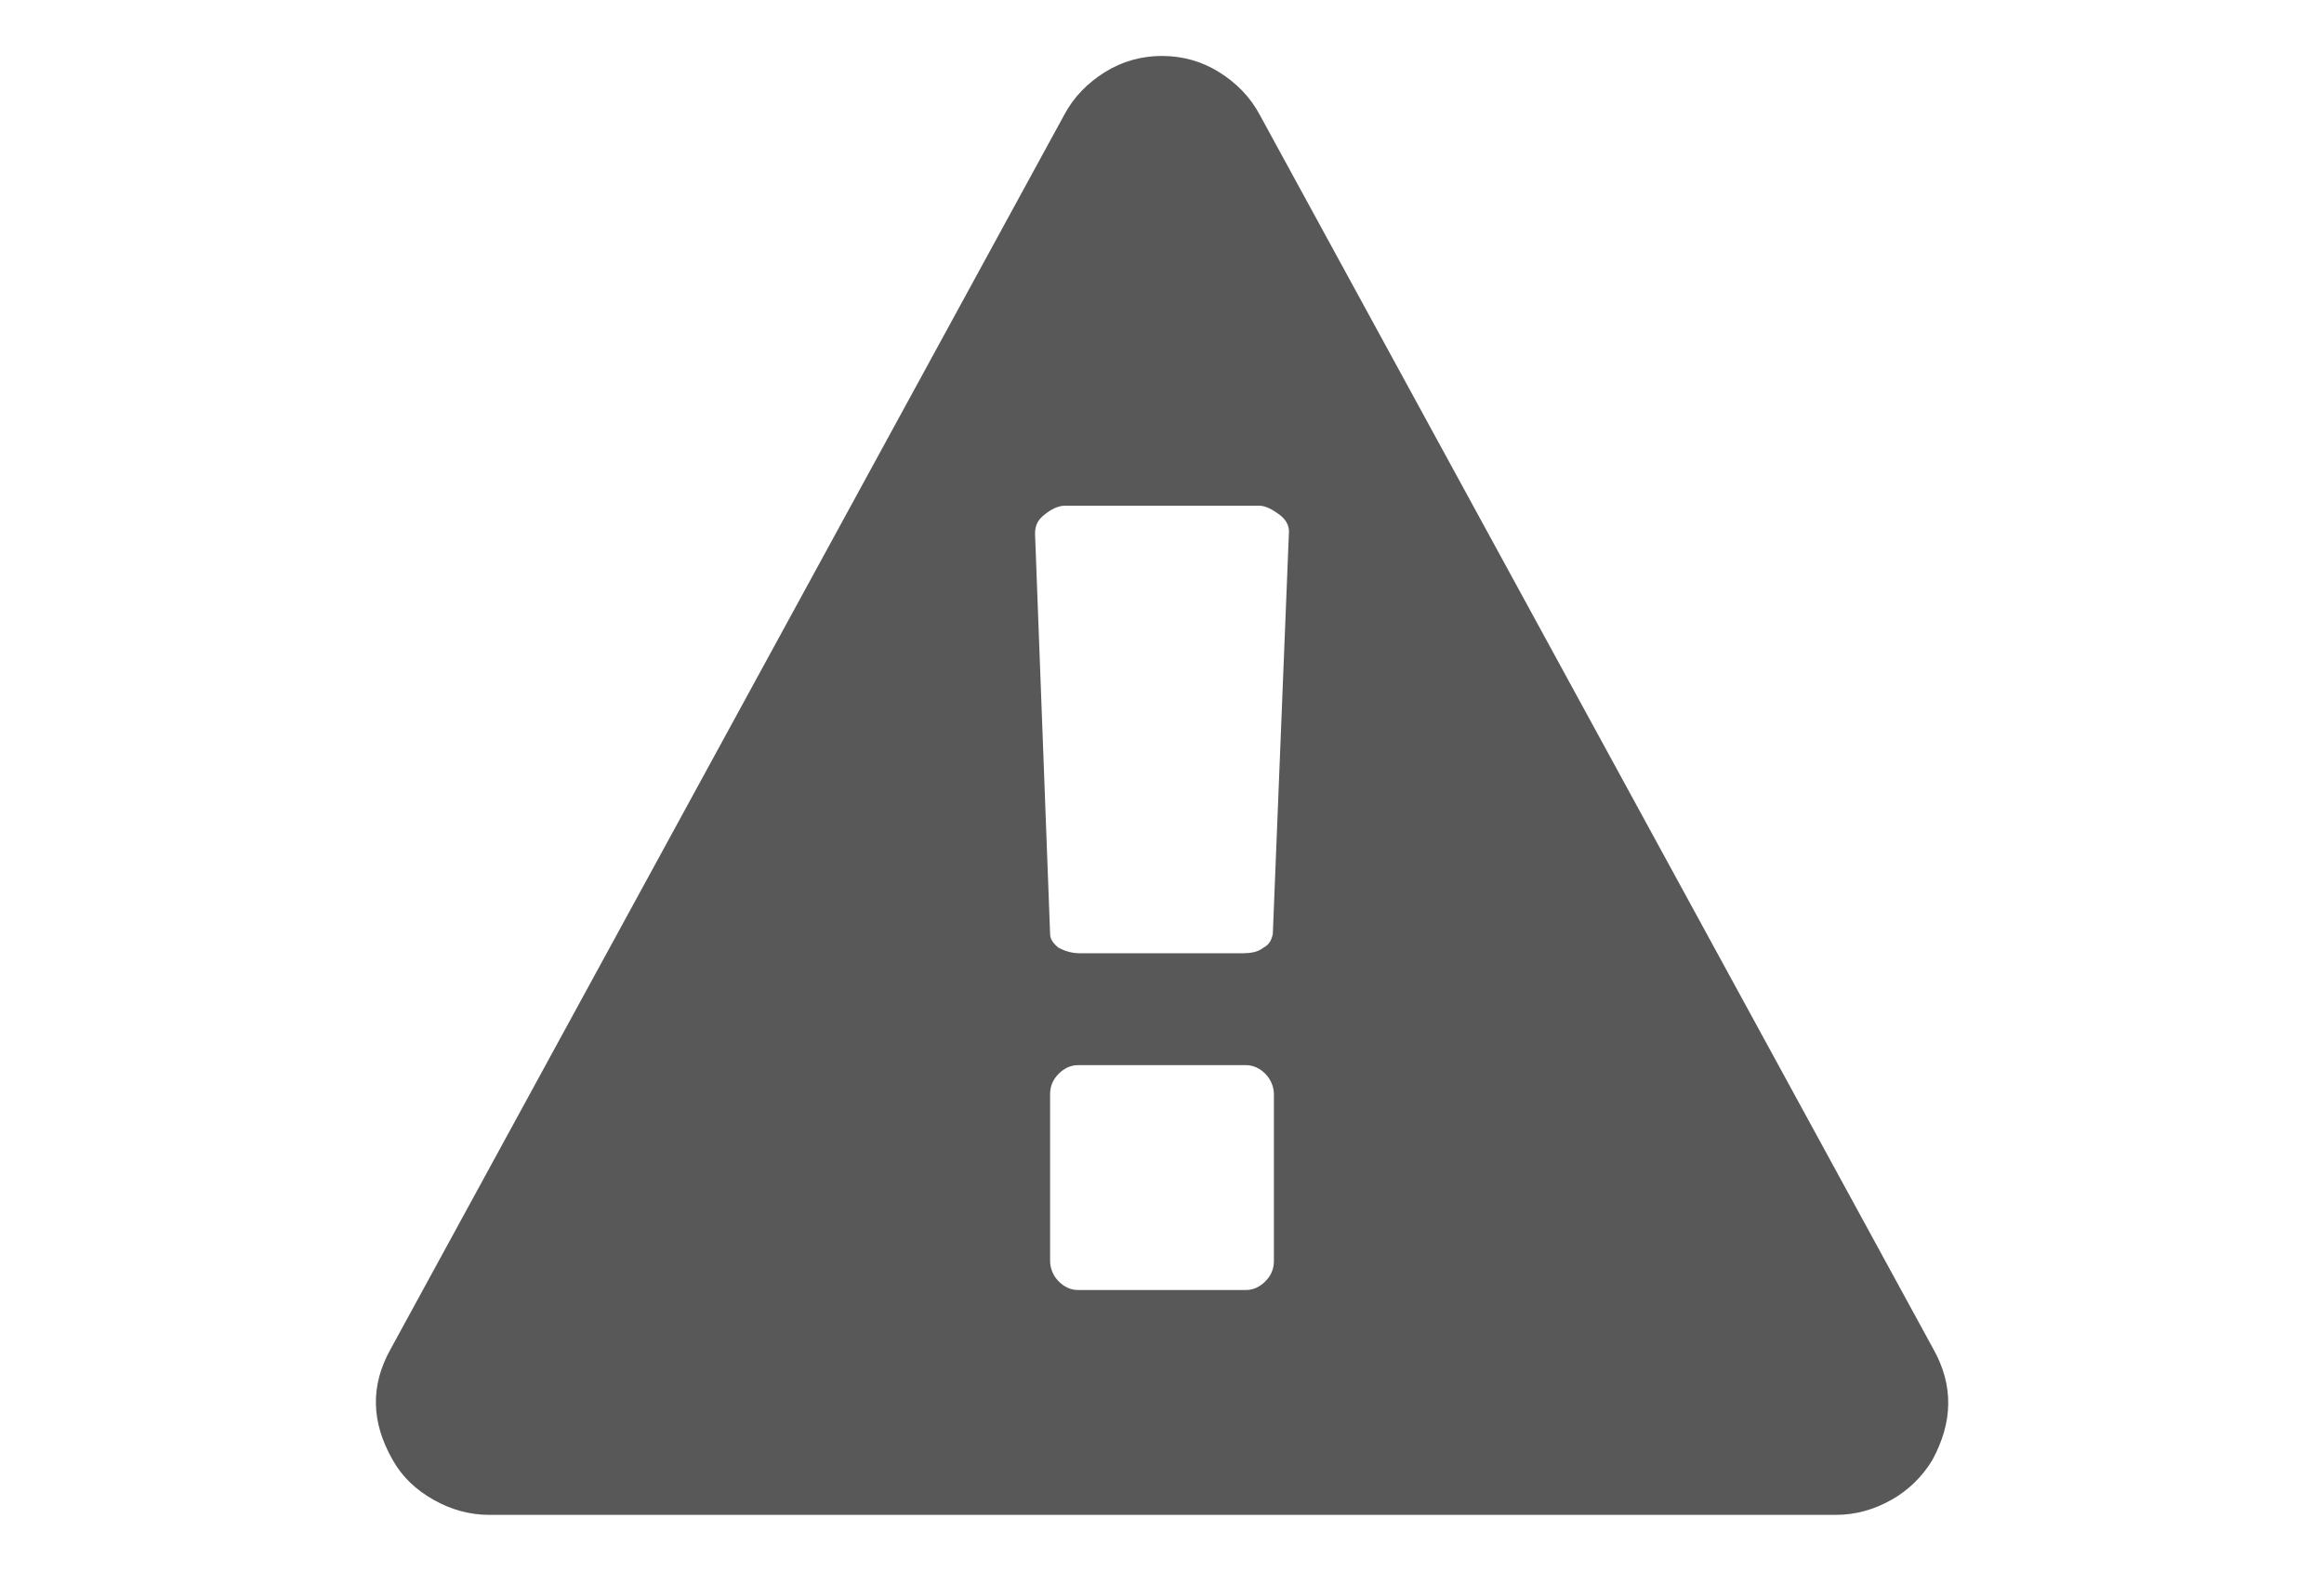
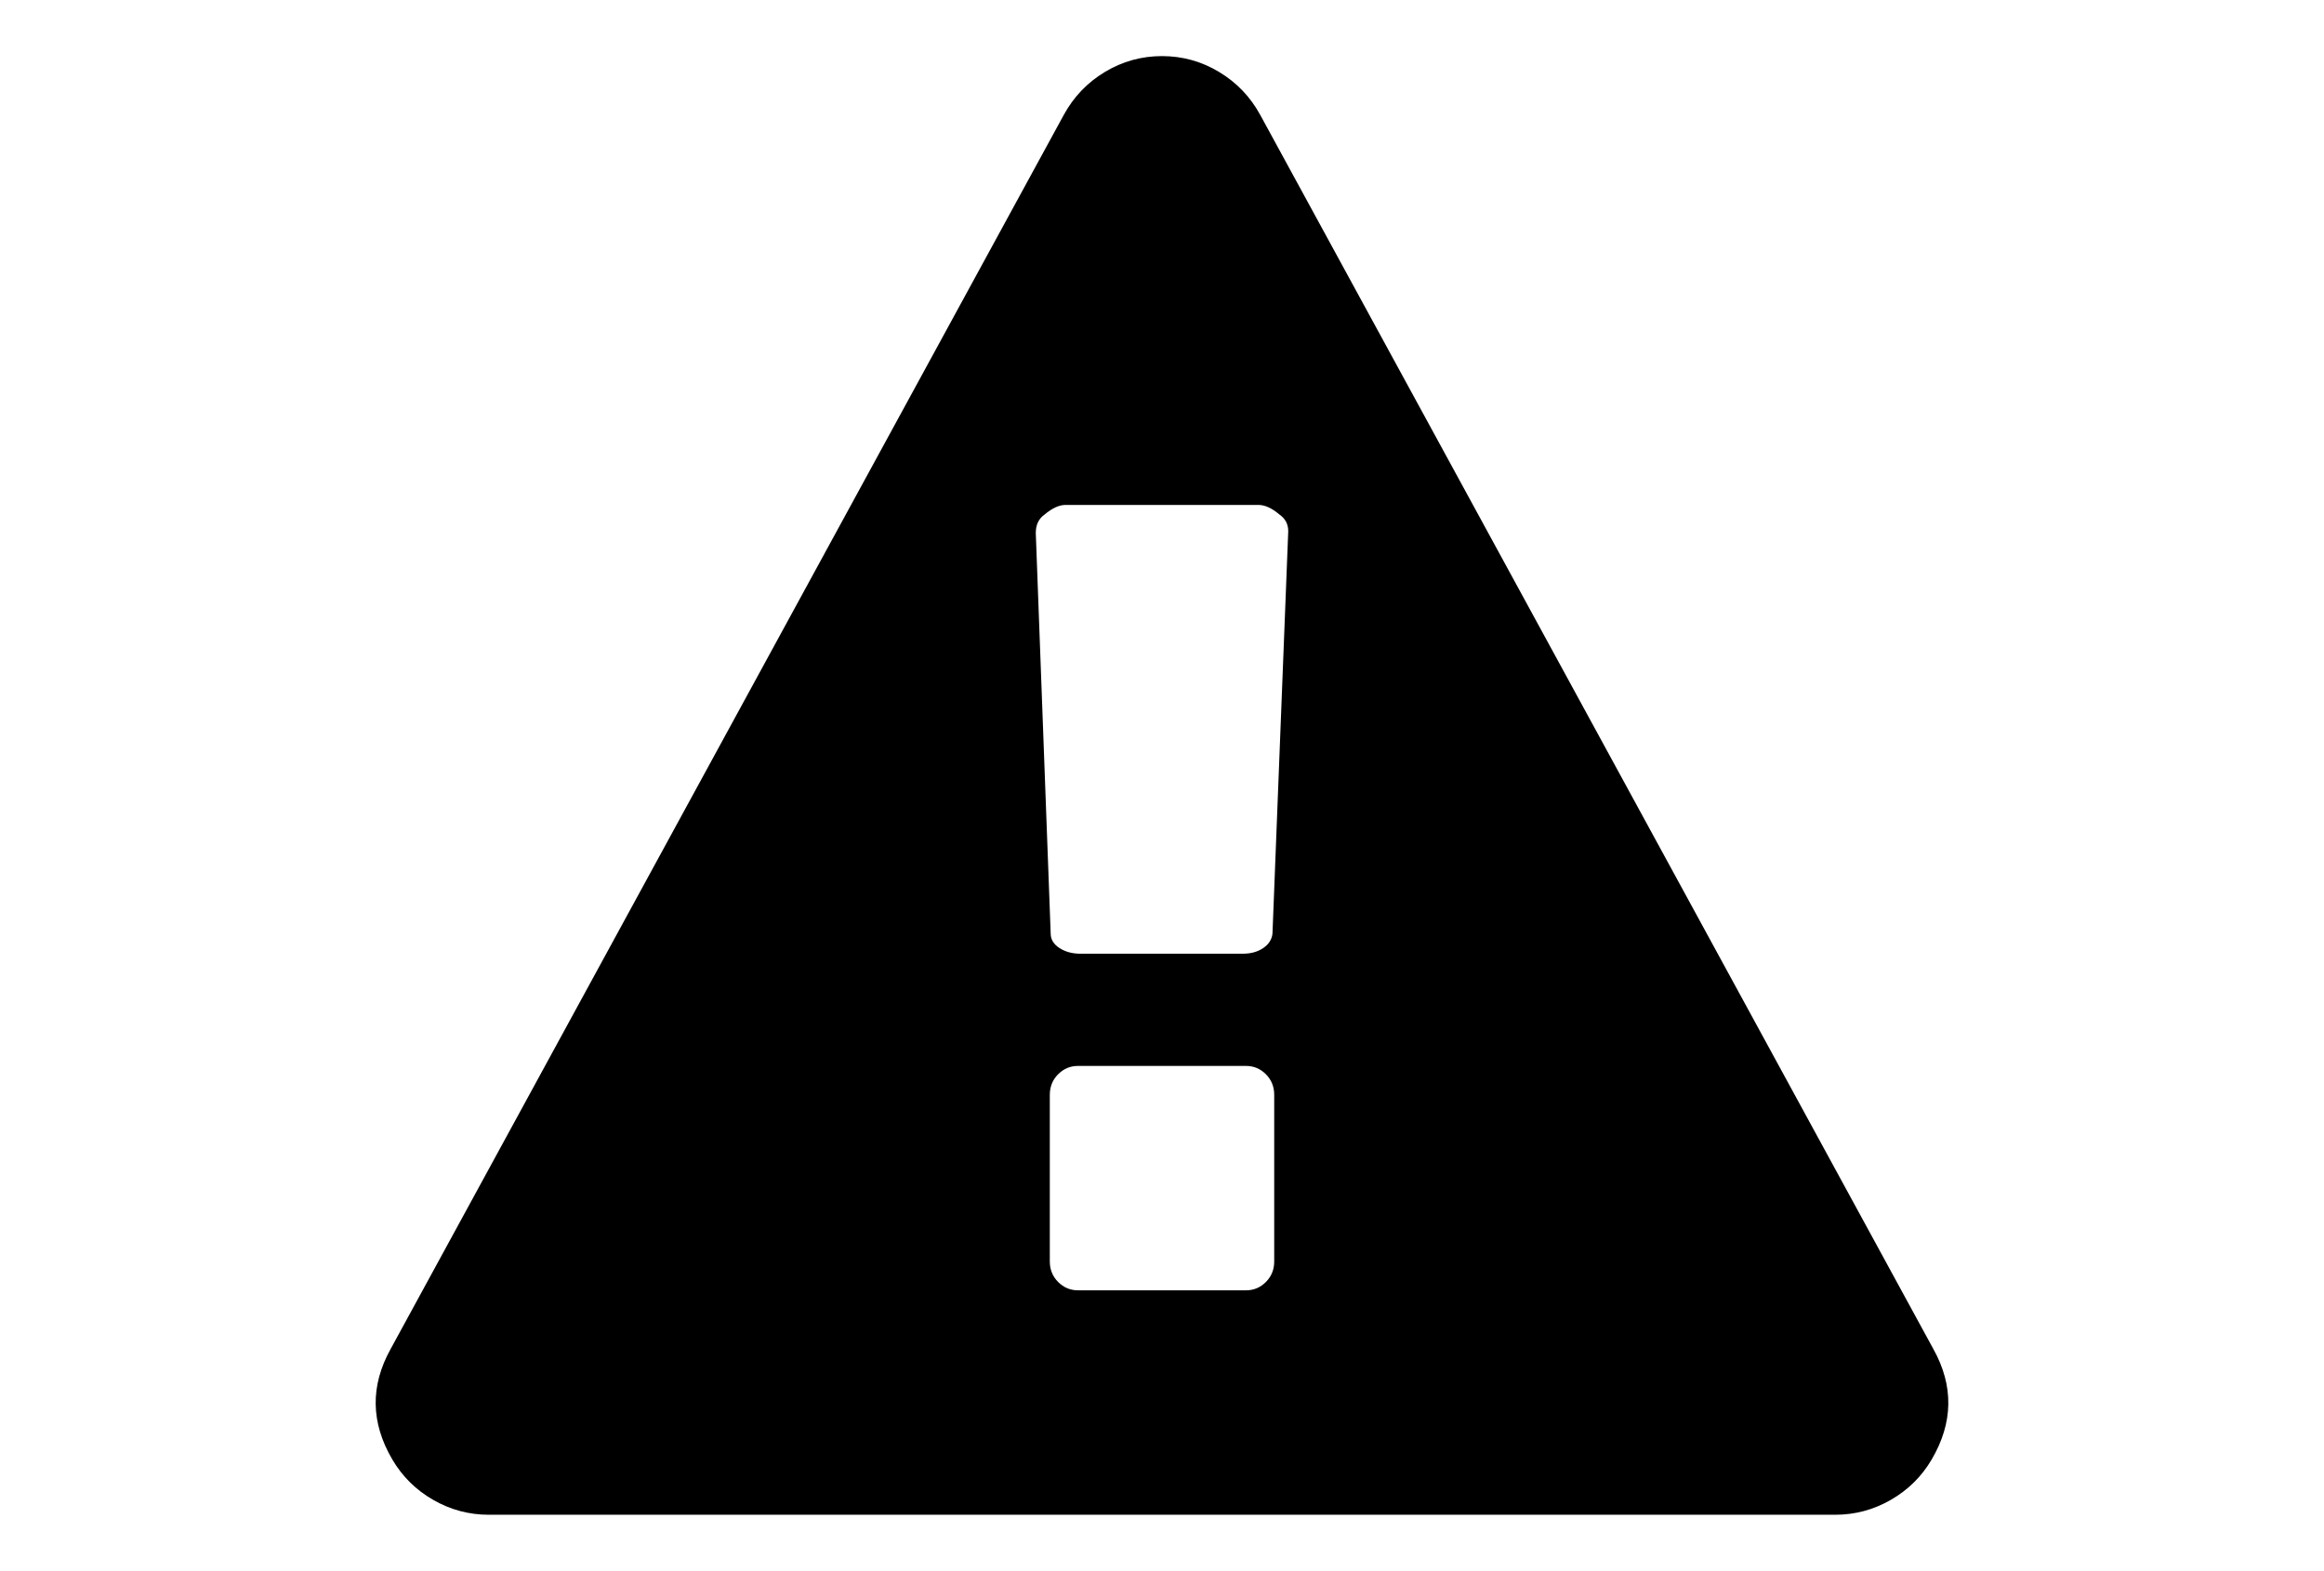
- <svg xmlns="http://www.w3.org/2000/svg" version="1.1" id="Layer_1" x="0px" y="0px" viewBox="0 0 216 146" style="enable-background:new 0 0 216 146;" xml:space="preserve">
-   <style type="text/css">
- 	.st0{fill:#585858;}
- </style>
-   <path class="st0" d="M179.7,125.4L117.1,10.7c-0.9-1.7-2.2-3-3.8-4c-1.6-1-3.4-1.5-5.3-1.5c-1.9,0-3.7,0.5-5.3,1.5s-2.9,2.3-3.8,4  L36.3,125.4c-1.9,3.4-1.8,6.8,0.2,10.3c0.9,1.6,2.2,2.8,3.8,3.7c1.6,0.9,3.3,1.4,5.2,1.4h125.1c1.9,0,3.6-0.5,5.2-1.4  c1.6-0.9,2.9-2.2,3.8-3.7C181.5,132.2,181.6,128.8,179.7,125.4L179.7,125.4z M118.4,117.2c0,0.8-0.3,1.4-0.8,1.9  c-0.5,0.5-1.1,0.8-1.8,0.8h-15.6c-0.7,0-1.3-0.3-1.8-0.8c-0.5-0.5-0.8-1.2-0.8-1.9v-15.5c0-0.8,0.3-1.4,0.8-1.9  c0.5-0.5,1.1-0.8,1.8-0.8h15.6c0.7,0,1.3,0.3,1.8,0.8c0.5,0.5,0.8,1.2,0.8,1.9L118.4,117.2L118.4,117.2z M118.3,86.8  c-0.1,0.5-0.3,1-0.9,1.3c-0.5,0.4-1.2,0.5-1.9,0.5h-15.1c-0.8,0-1.4-0.2-2-0.5c-0.5-0.4-0.8-0.8-0.8-1.3l-1.4-37.2  c0-0.8,0.3-1.3,0.8-1.7c0.7-0.6,1.4-0.9,2-0.9H117c0.6,0,1.2,0.3,2,0.9c0.5,0.4,0.8,0.9,0.8,1.5L118.3,86.8L118.3,86.8z" />
+ <svg xmlns="http://www.w3.org/2000/svg" version="1.1" id="Capa_1" x="0px" y="0px" width="216px" height="146px" viewBox="0 0 216 146" enable-background="new 0 0 216 146" xml:space="preserve">
+   <path d="M179.695,125.388L117.126,10.673c-0.924-1.684-2.2-3.015-3.832-3.992c-1.628-0.978-3.394-1.467-5.295-1.467  c-1.901,0-3.667,0.49-5.296,1.467s-2.906,2.308-3.829,3.992L36.303,125.388c-1.901,3.423-1.847,6.845,0.163,10.267  c0.924,1.574,2.187,2.824,3.789,3.746c1.603,0.924,3.327,1.387,5.174,1.387H170.57c1.849,0,3.572-0.463,5.175-1.387  c1.603-0.922,2.864-2.172,3.789-3.746C181.544,132.232,181.598,128.811,179.695,125.388z M118.43,117.24  c0,0.76-0.259,1.398-0.773,1.914c-0.516,0.516-1.127,0.773-1.834,0.773H100.18c-0.706,0-1.317-0.257-1.833-0.773  c-0.516-0.517-0.774-1.154-0.774-1.914v-15.48c0-0.76,0.258-1.397,0.774-1.914c0.516-0.516,1.126-0.773,1.833-0.773h15.642  c0.707,0,1.318,0.257,1.834,0.773c0.515,0.517,0.773,1.154,0.773,1.914V117.24z M118.268,86.77  c-0.056,0.543-0.341,0.991-0.856,1.344c-0.517,0.354-1.154,0.529-1.915,0.529h-15.073c-0.76,0-1.412-0.176-1.955-0.529  c-0.544-0.354-0.815-0.801-0.815-1.346l-1.385-37.231c0-0.761,0.272-1.331,0.815-1.711c0.706-0.597,1.358-0.896,1.956-0.896h17.924  c0.598,0,1.25,0.298,1.956,0.896c0.543,0.38,0.813,0.896,0.813,1.548L118.268,86.77z" />
</svg>
